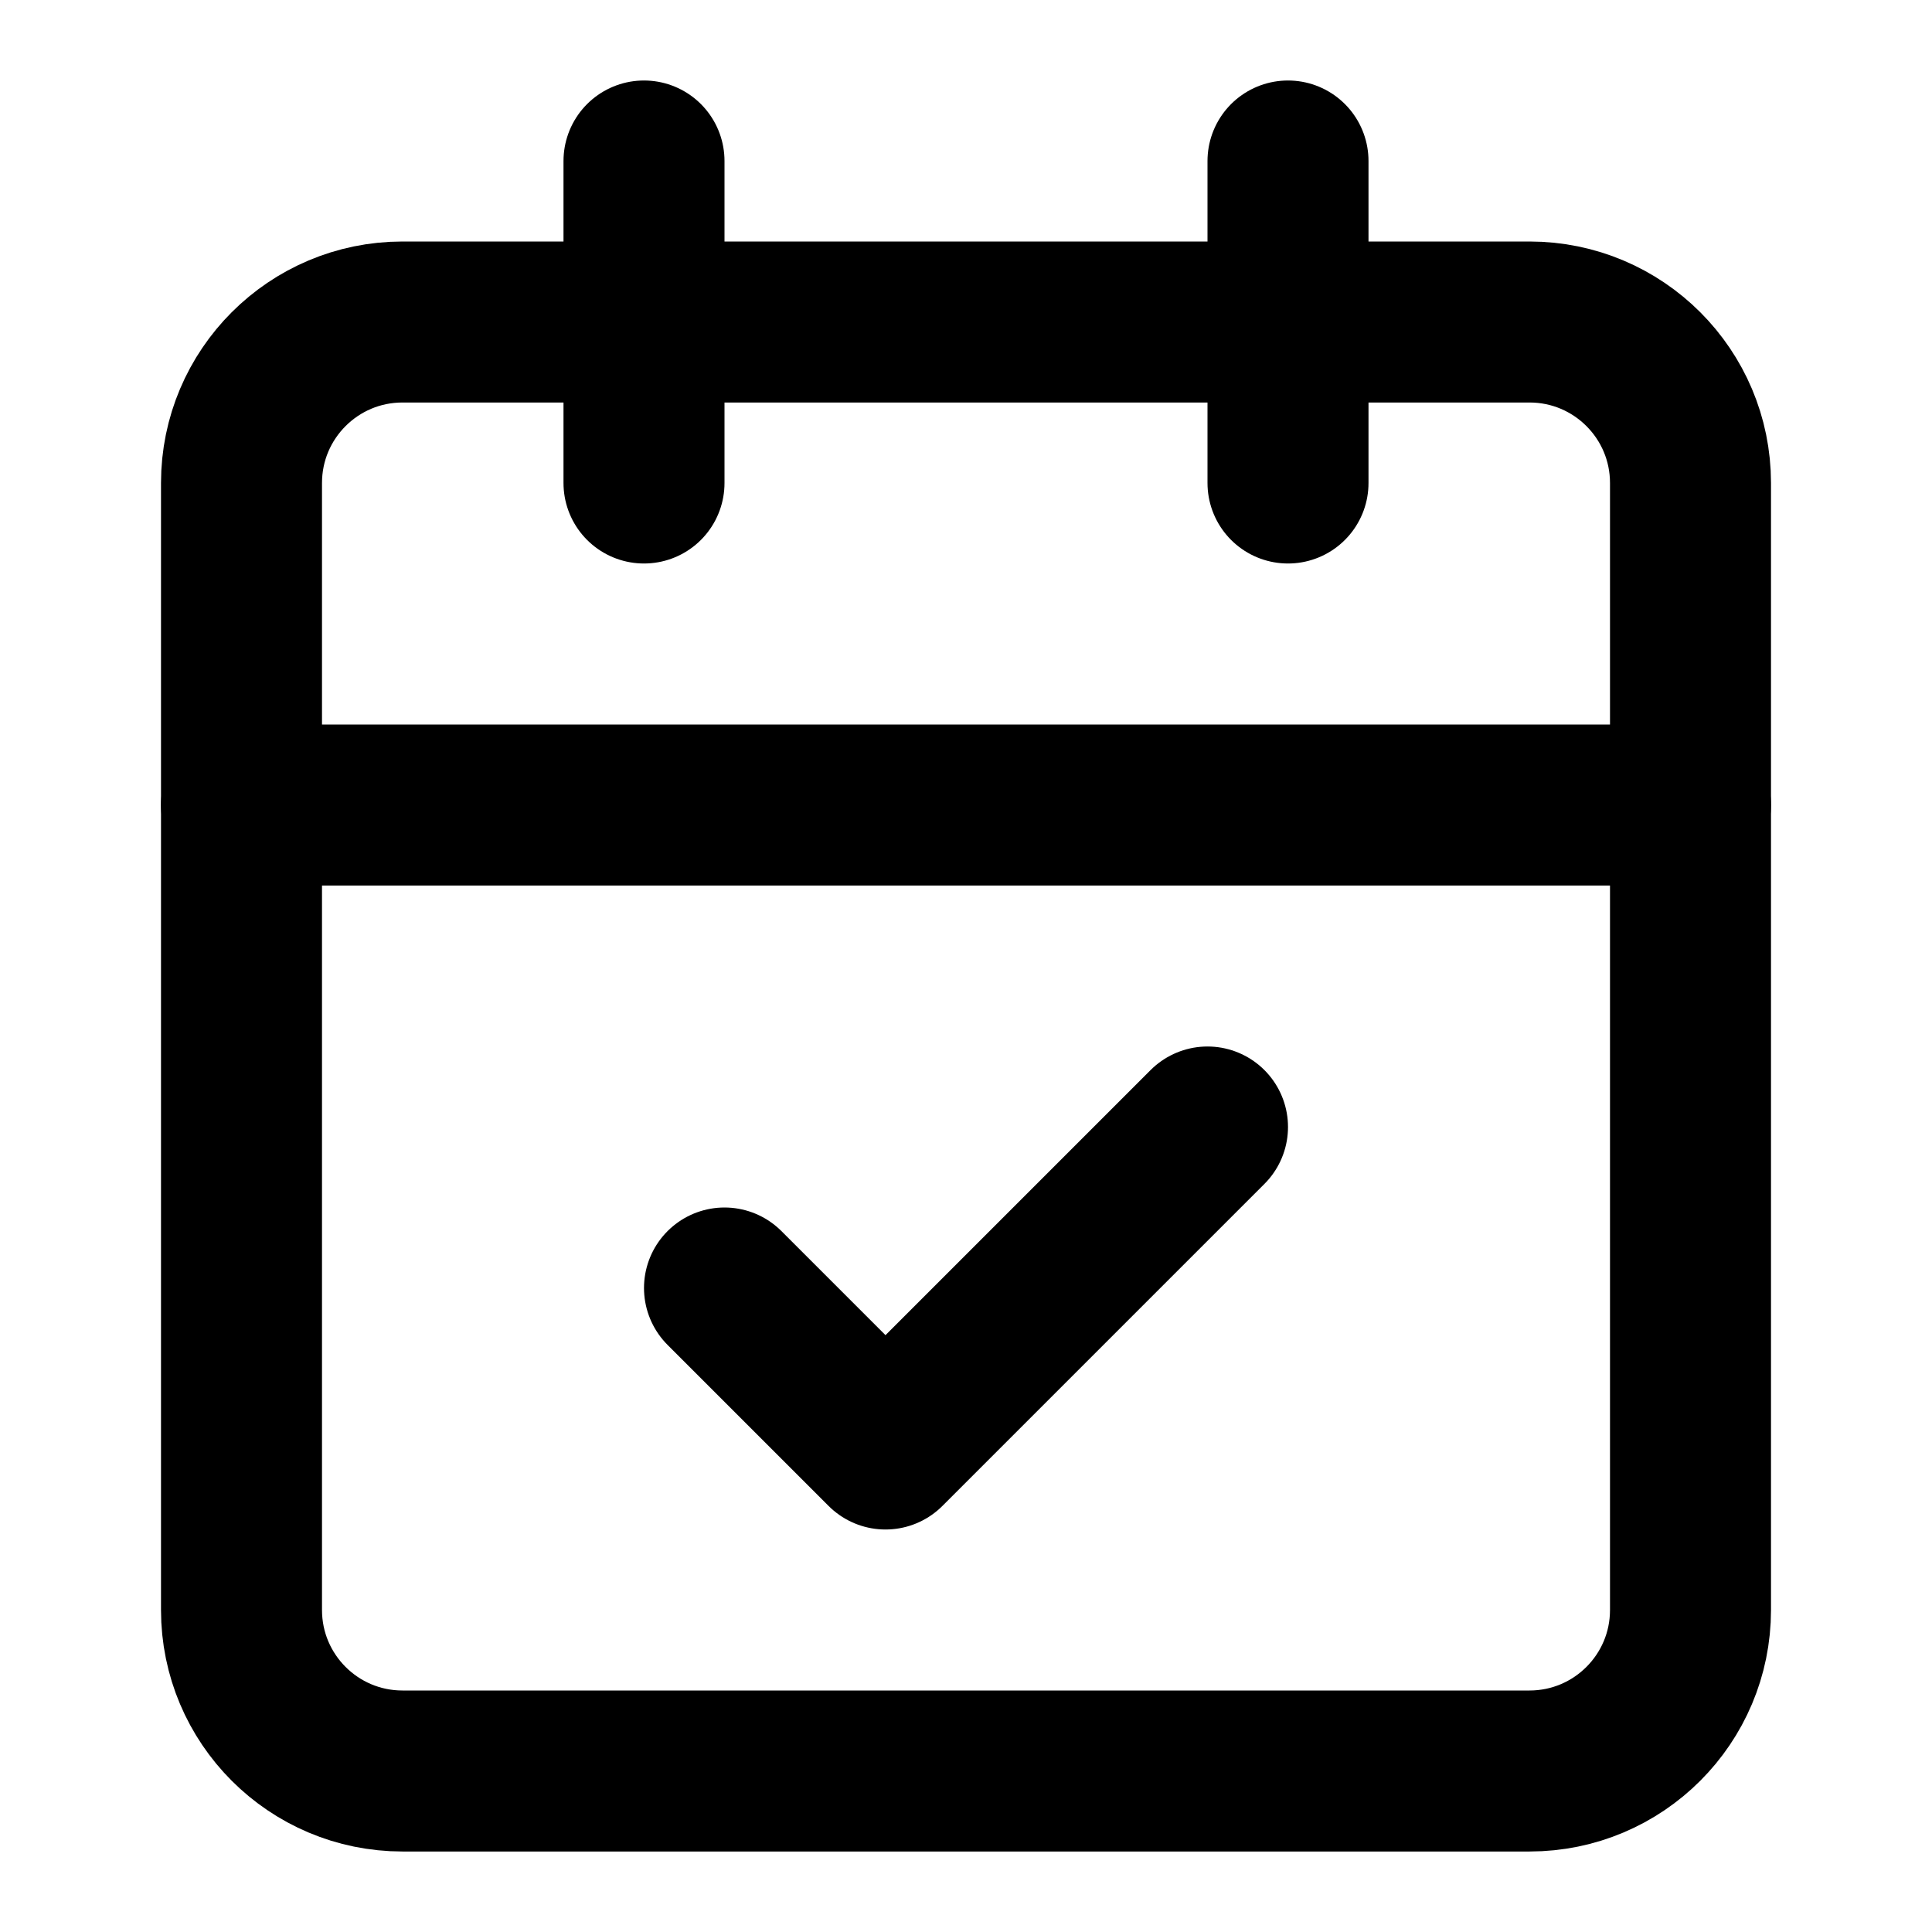
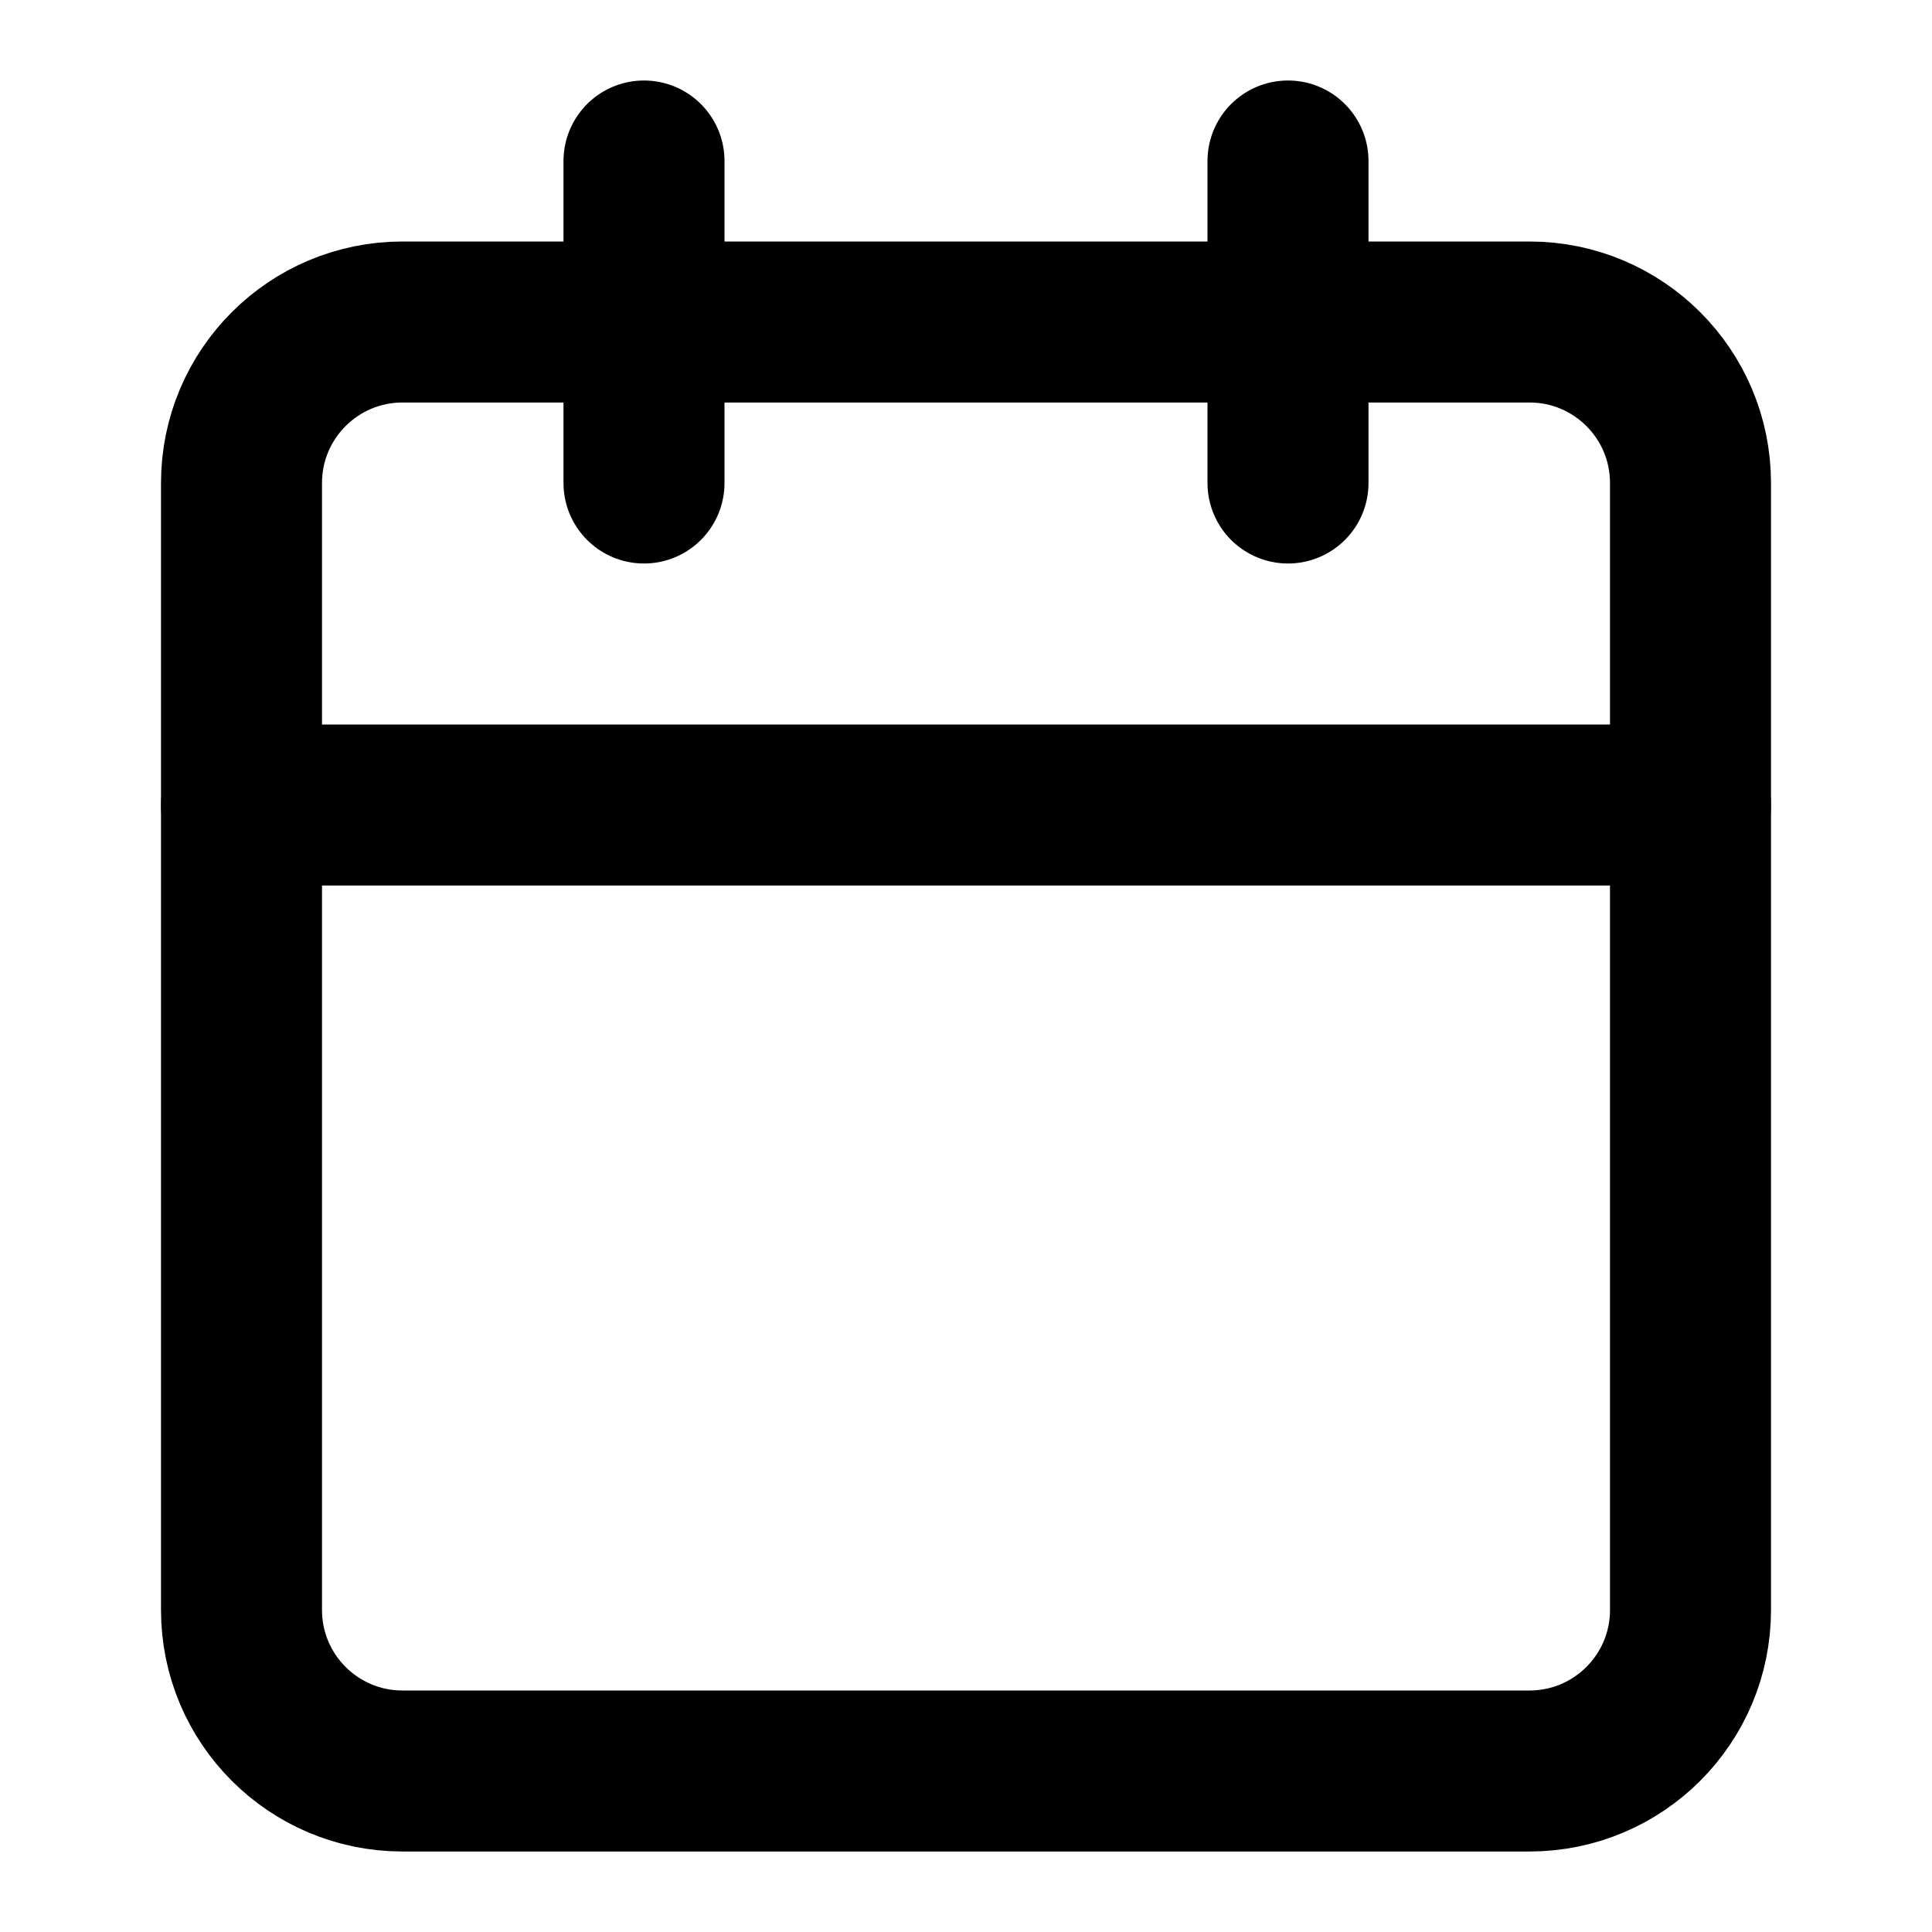
- <svg xmlns="http://www.w3.org/2000/svg" width="24" height="24" viewBox="0 0 24 24" fill="none" stroke="currentColor" stroke-width="2" stroke-linecap="round" stroke-linejoin="round" class="lucide lucide-calendar-check">
+ <svg xmlns="http://www.w3.org/2000/svg" width="24" height="24" viewBox="0 0 24 24" fill="none" stroke="currentColor" stroke-width="2" stroke-linecap="round" stroke-linejoin="round" class="lucide lucide-calendar">
  <path d="M8 2v4" />
  <path d="M16 2v4" />
  <rect width="18" height="18" x="3" y="4" rx="2" />
  <path d="M3 10h18" />
-   <path d="m9 16 2 2 4-4" />
</svg>
